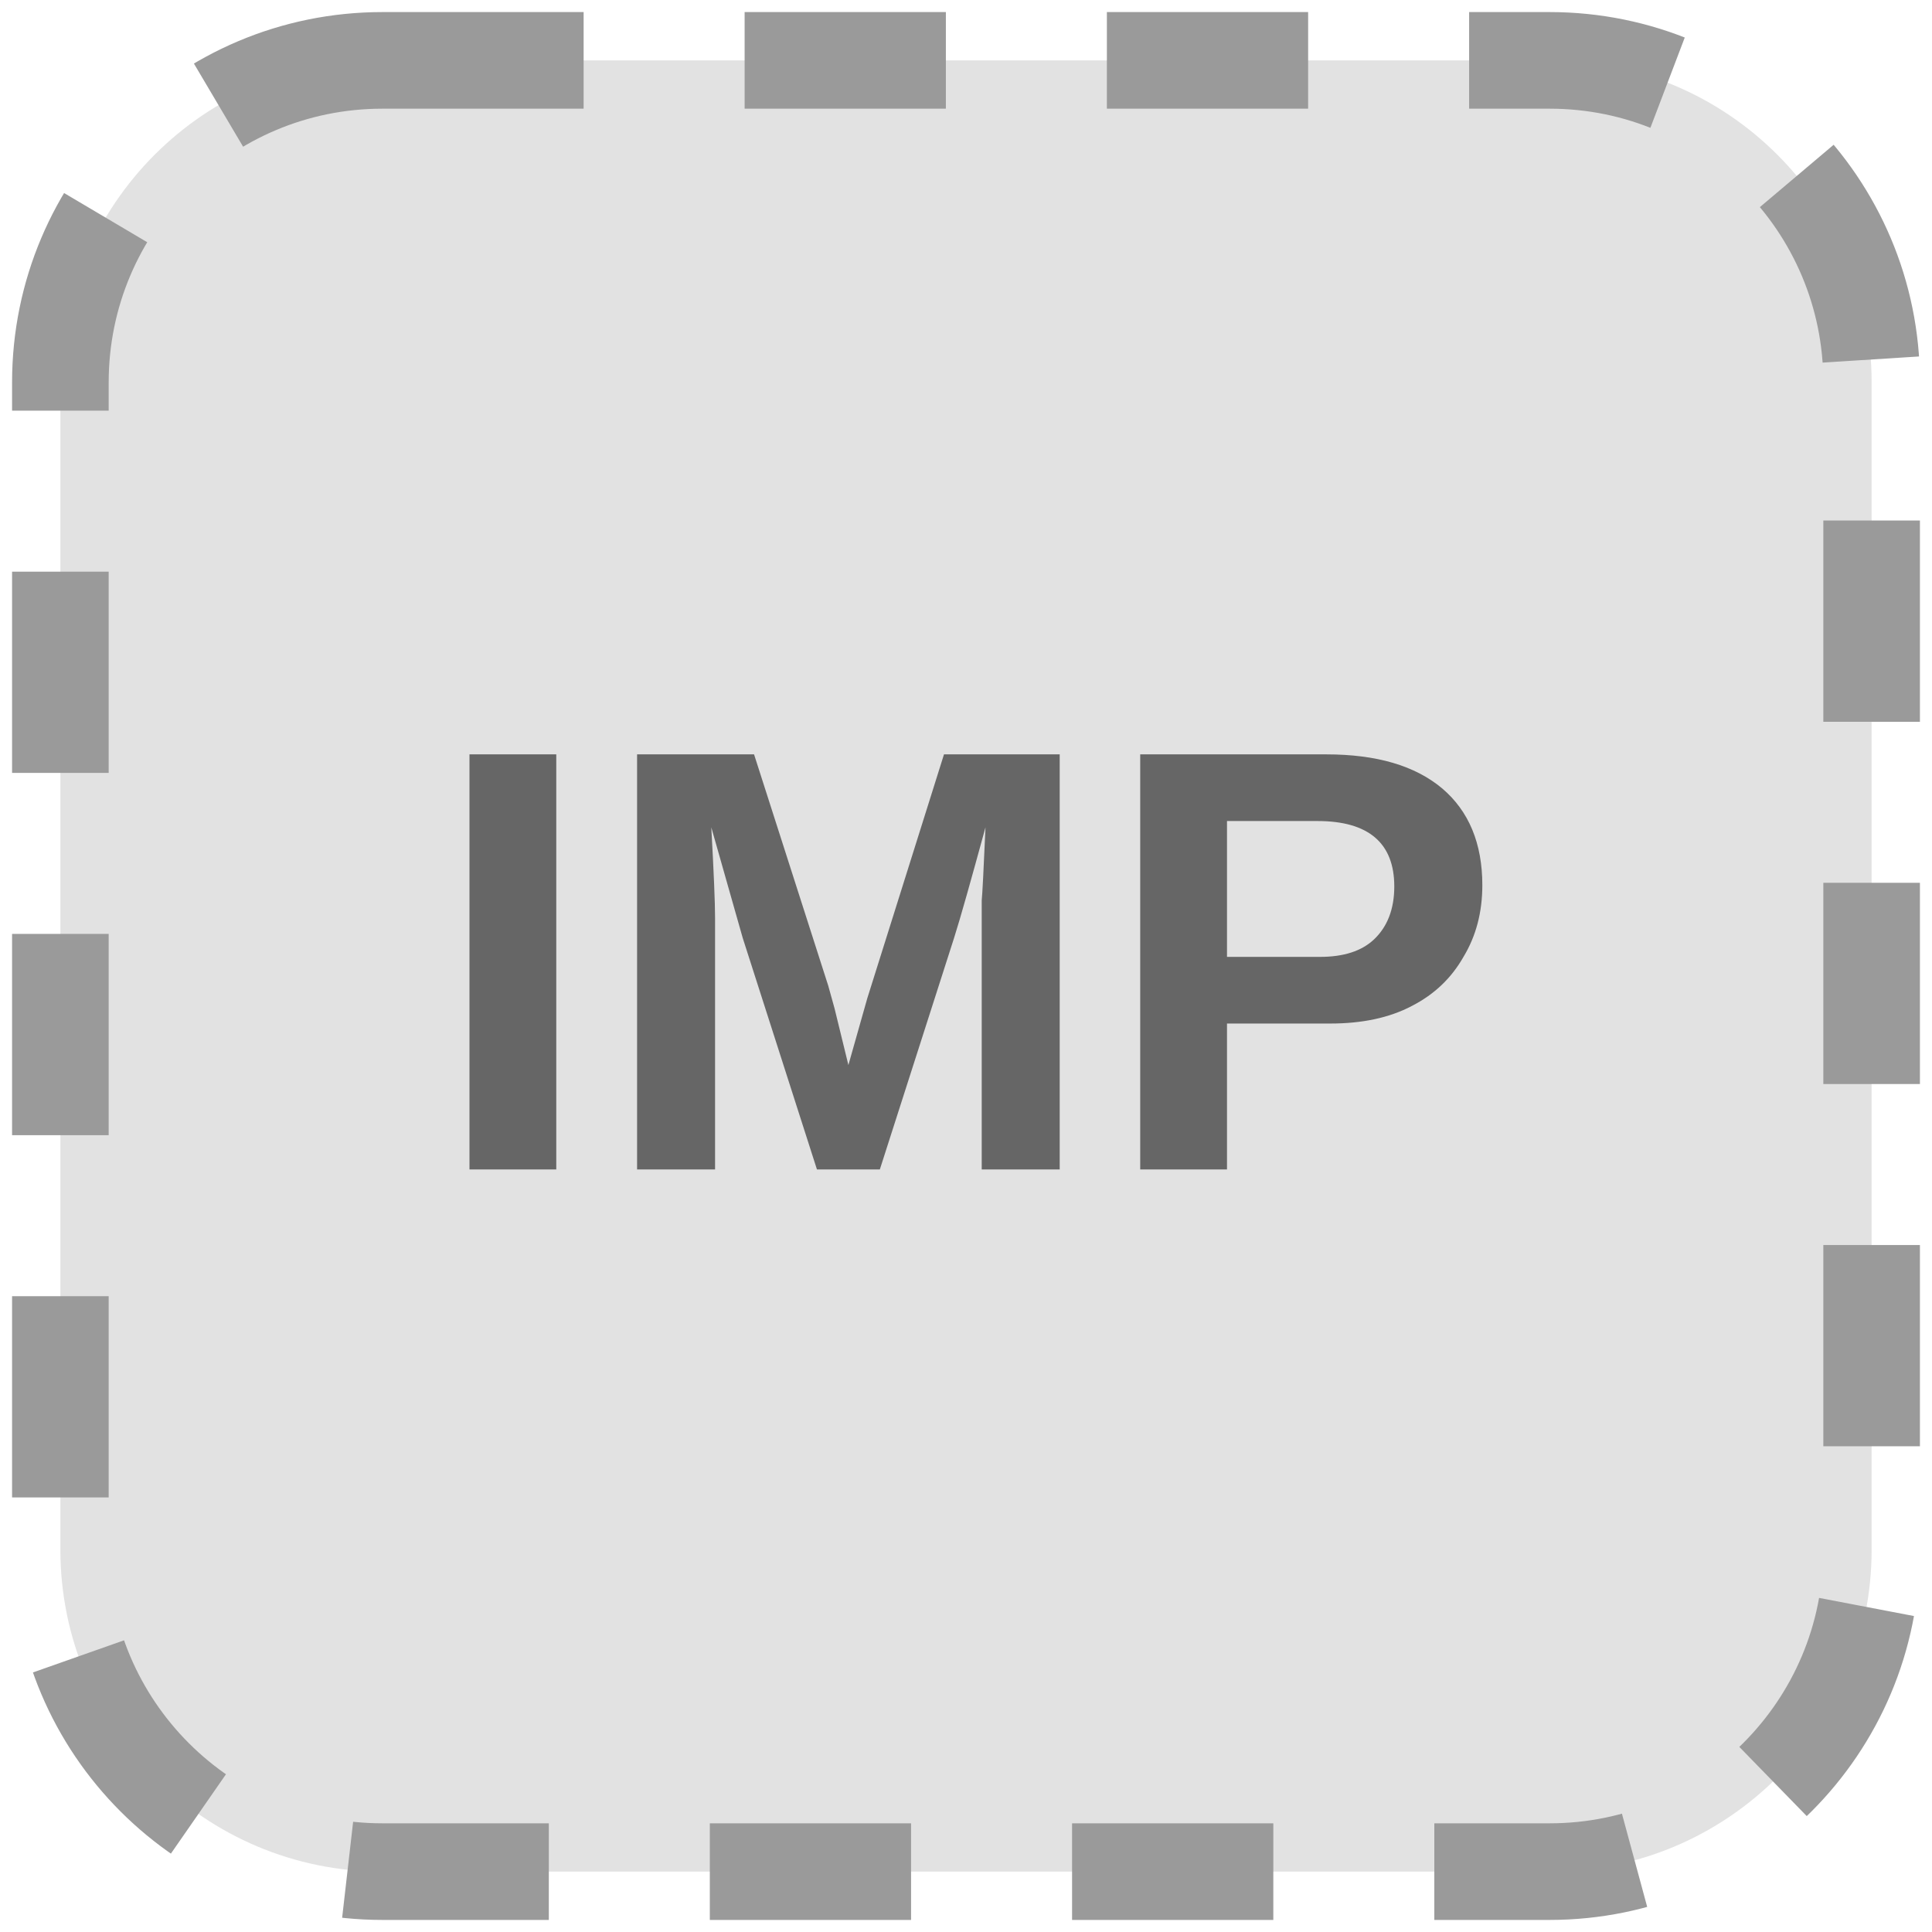
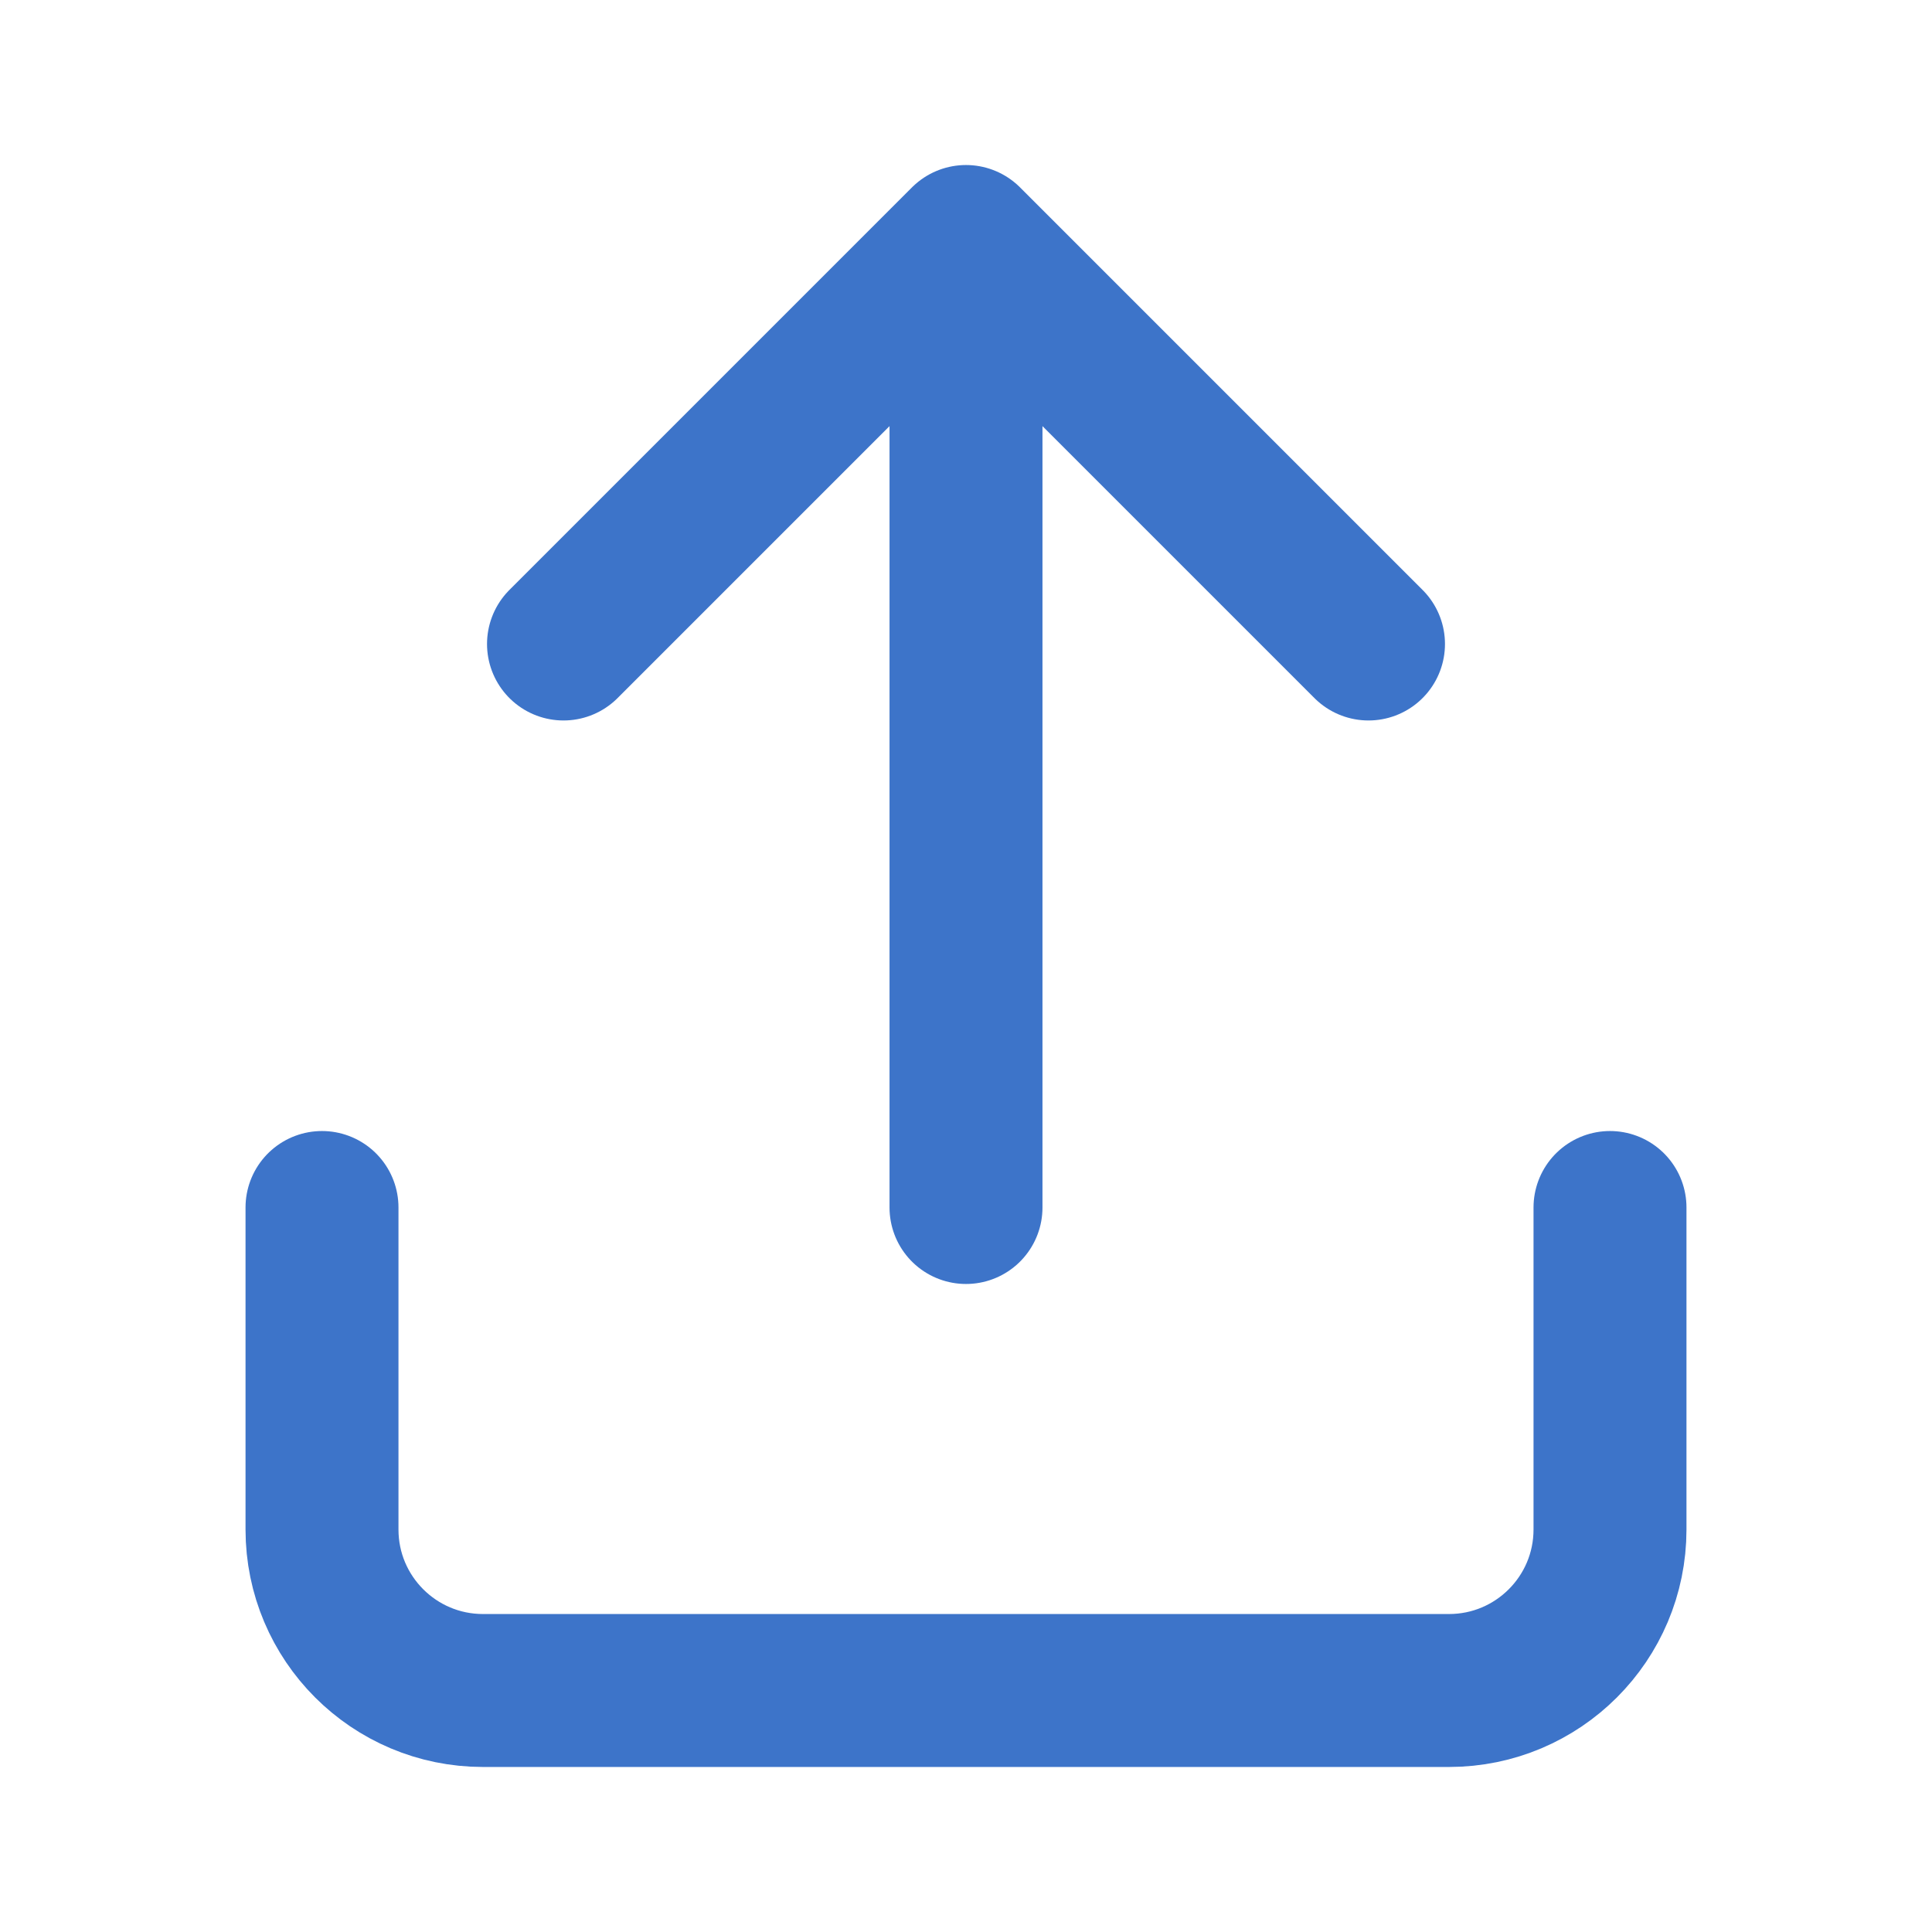
- <svg xmlns="http://www.w3.org/2000/svg" width="24" height="24" viewBox="0 0 24 24">
-   <rect x="0.75" y="0.75" width="22.5" height="22.5" rx="4" fill="#e2e2e2" stroke="#9a9a9a" stroke-width="1.2" stroke-dasharray="2.5 2" />
-   <text x="12" y="12.4" dominant-baseline="middle" text-anchor="middle" font-family="Arial, sans-serif" font-size="7.5" font-weight="700" fill="#666">IMP</text>
+ <svg xmlns="http://www.w3.org/2000/svg" width="24" height="24" viewBox="0 0 24 24" fill="none" stroke="#3d74c9" stroke-width="1.9" stroke-linecap="round" stroke-linejoin="round">
+   <path d="M12 15V3M7 8l5-5 5 5" />
+   <path d="M4 15v4a2 2 0 0 0 2 2h12a2 2 0 0 0 2-2v-4" />
</svg>
